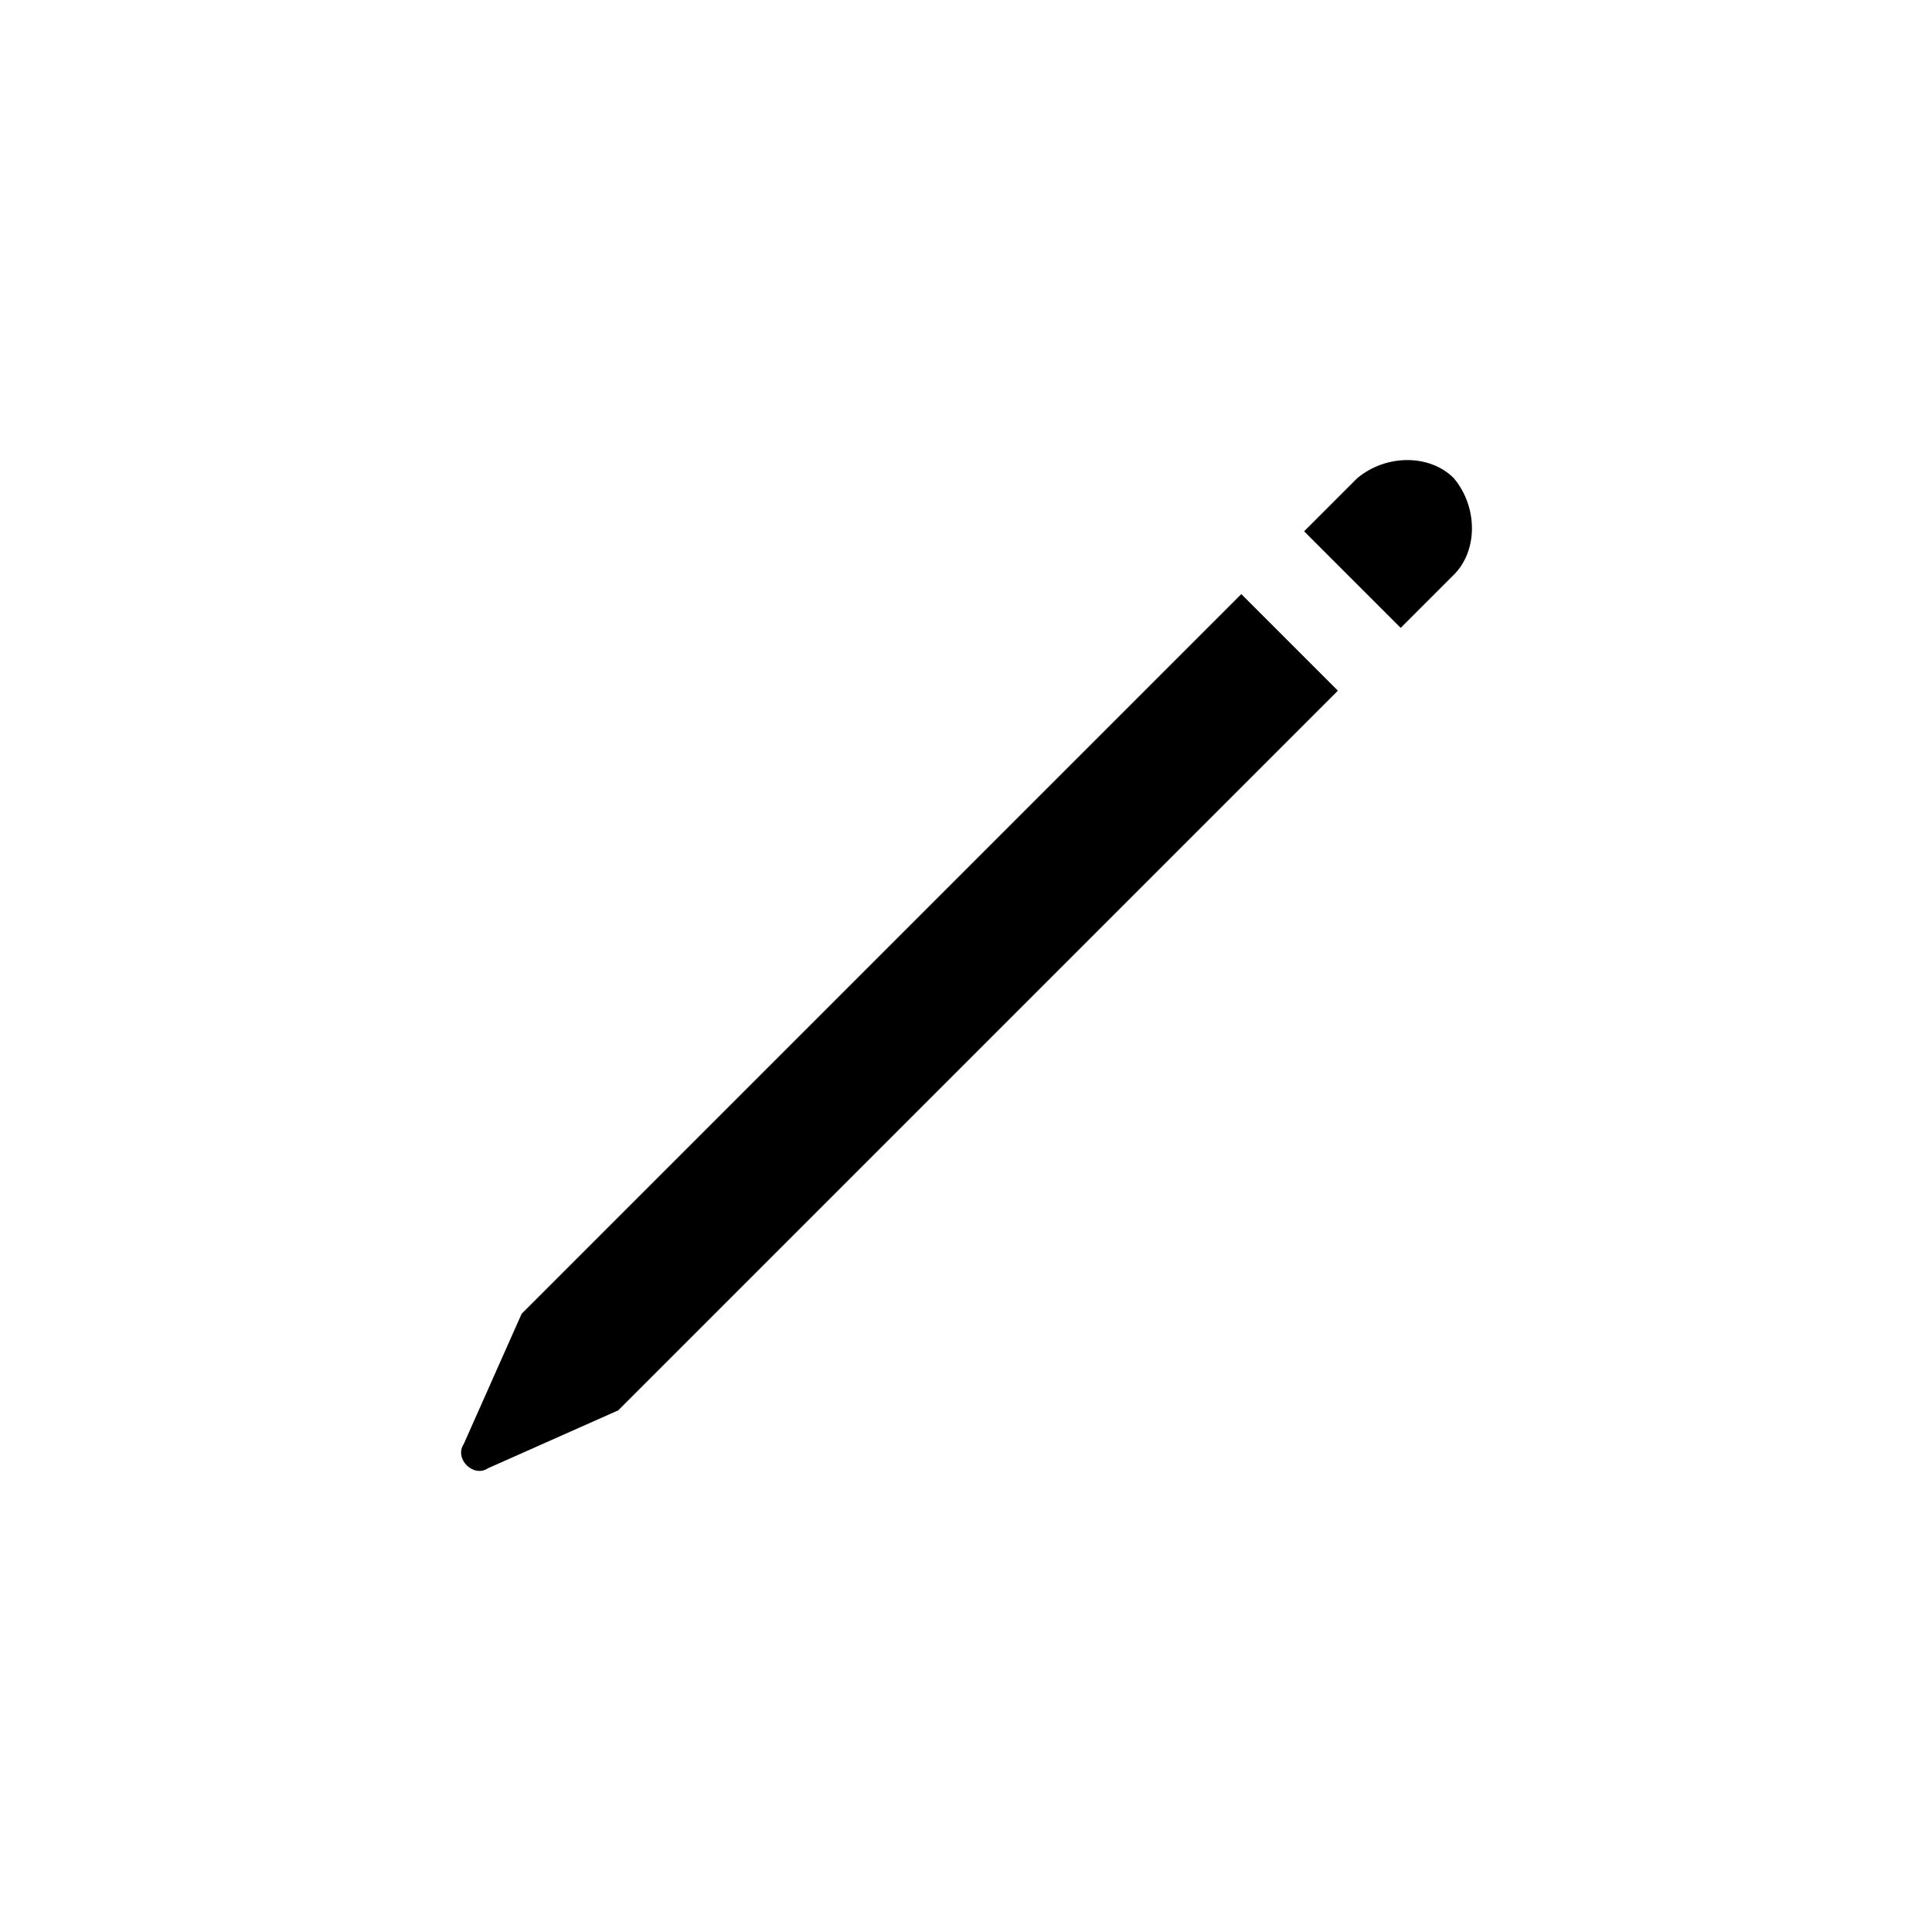
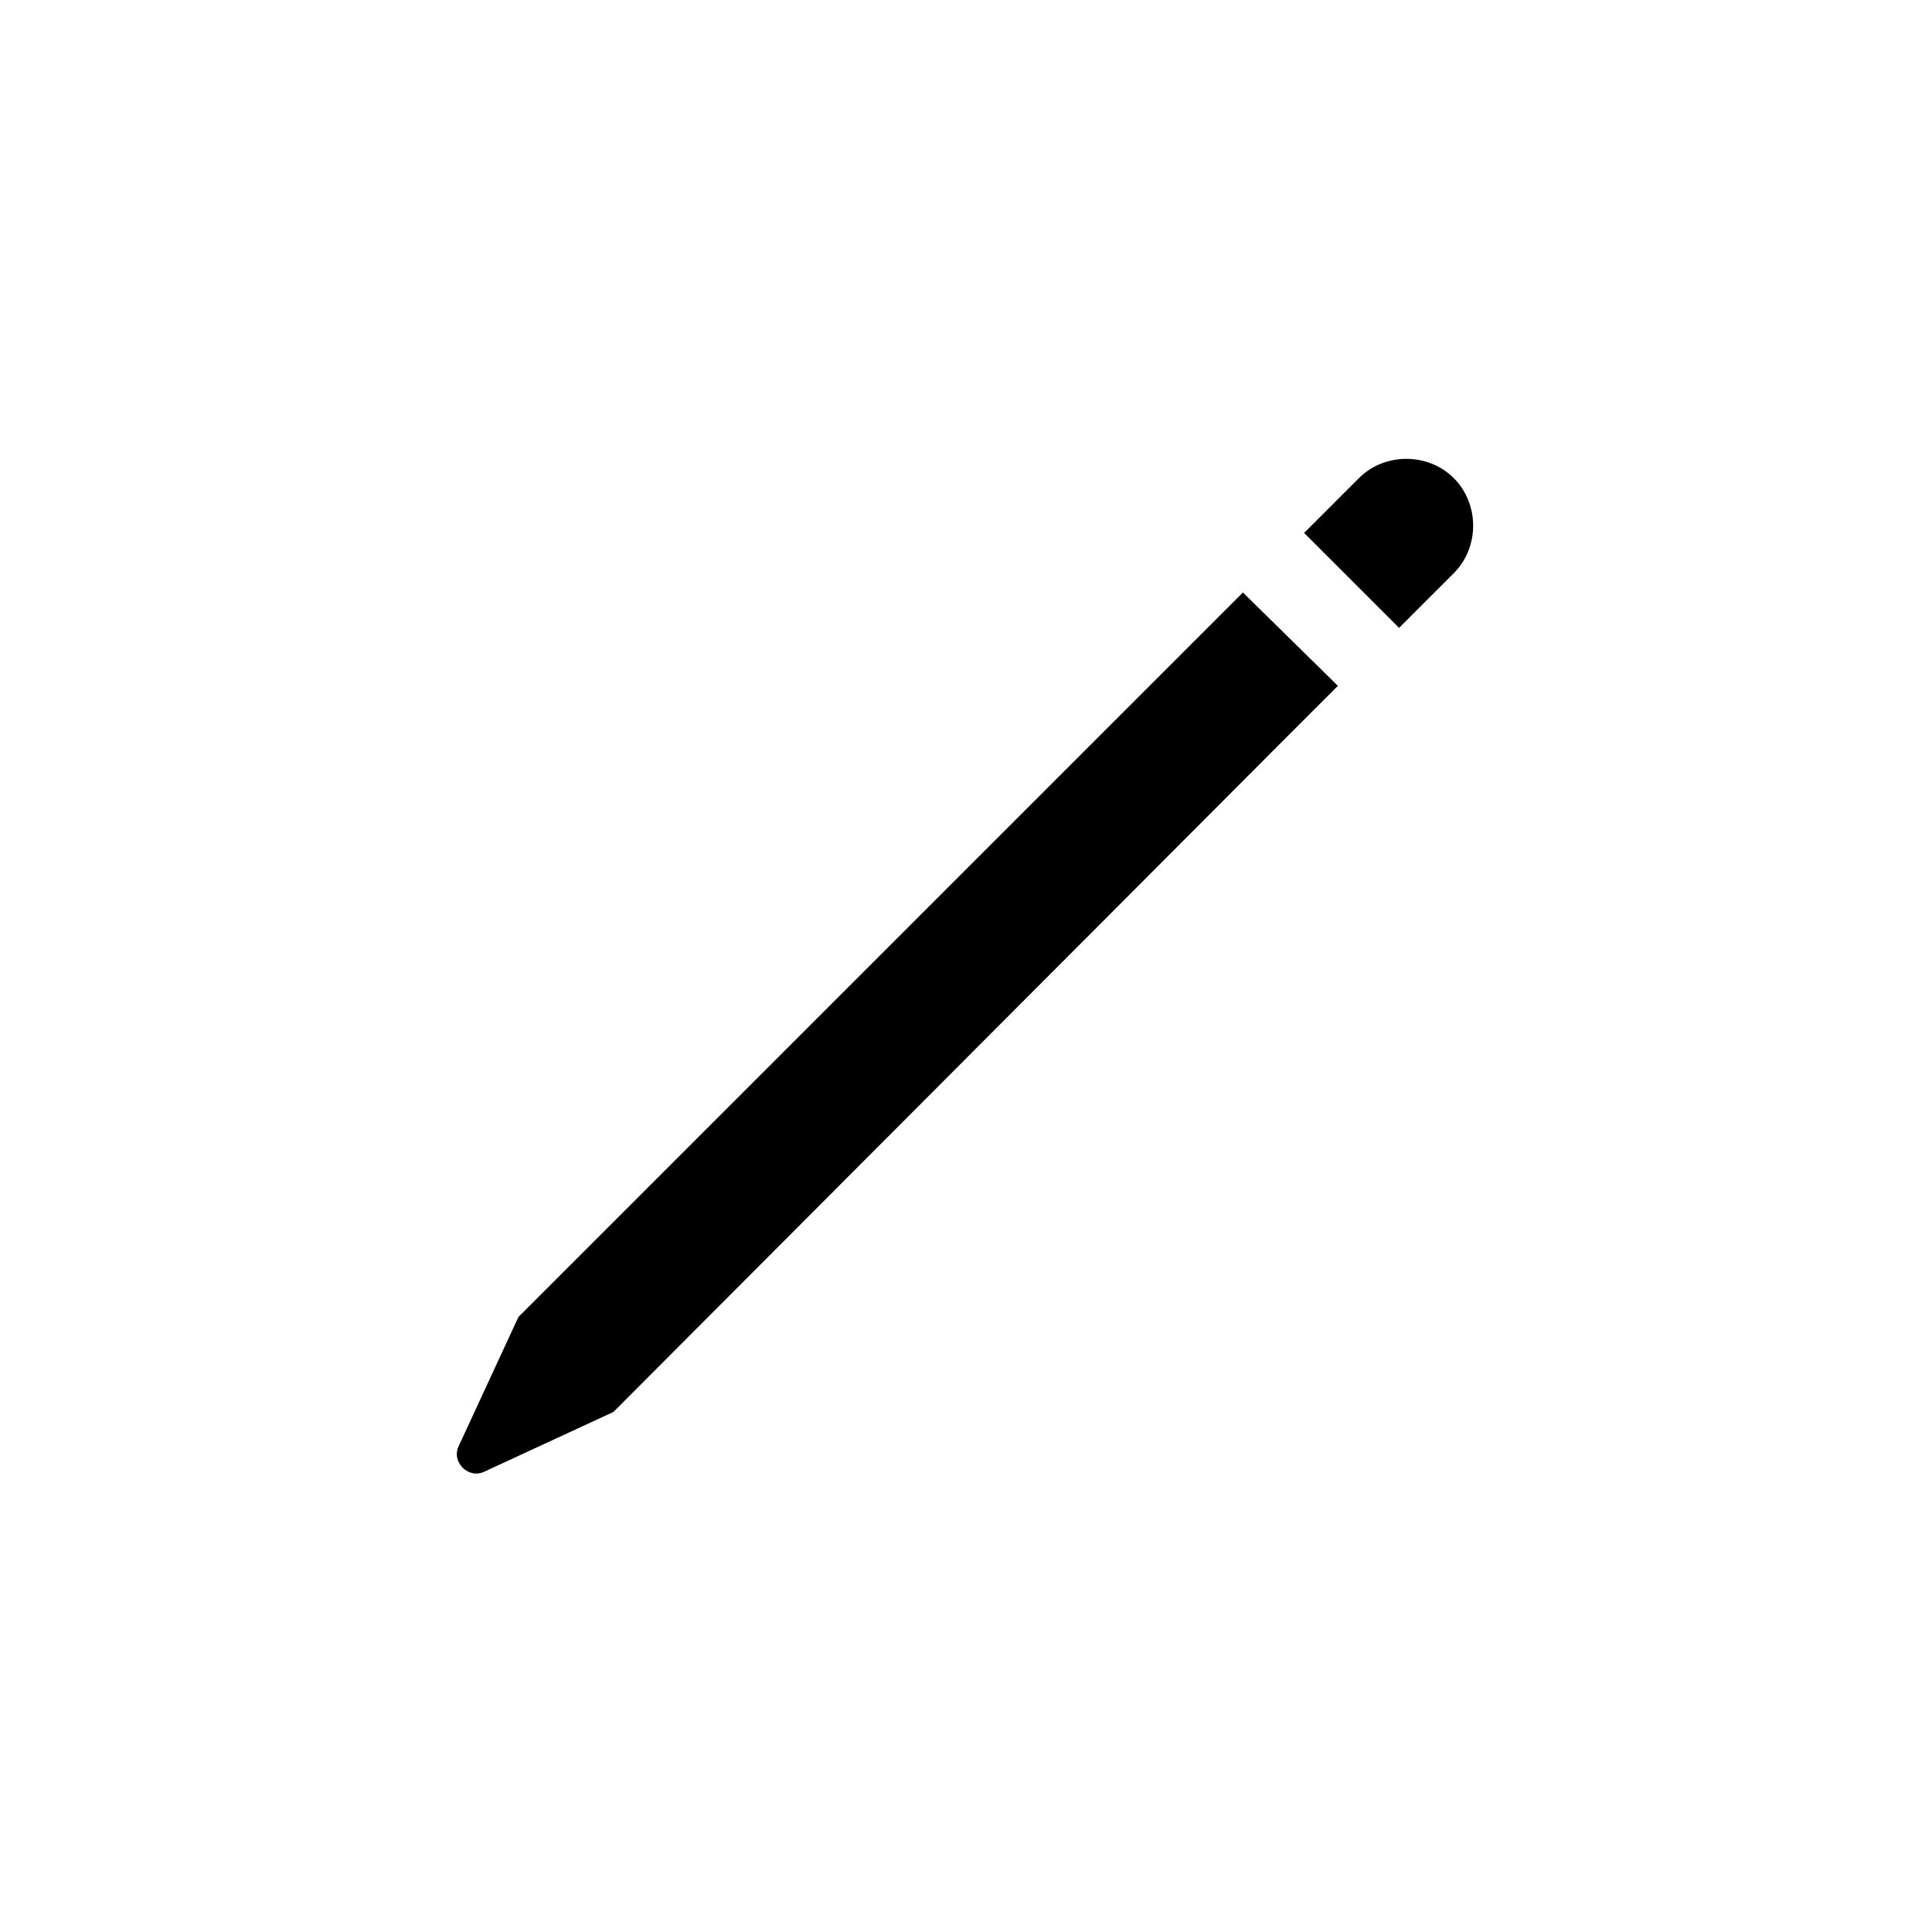
- <svg xmlns="http://www.w3.org/2000/svg" version="1.1" x="0px" y="0px" viewBox="0 0 40 40" style="enable-background:new 0 0 40 40;" xml:space="preserve">
-   <g id="BG">
- </g>
-   <g id="edit">
-     <g>
-       <path d="M30.1,11.9c0.5-0.5,0.5-1.4,0-2c-0.5-0.5-1.4-0.5-2,0L27,11l2,2L30.1,11.9z" />
-       <path d="M25.7,12.3l-1,1l-0.1,0.1L10.8,27.2c0,0,0,0,0,0l0,0l-1.2,2.7c-0.2,0.3,0.2,0.7,0.5,0.5l2.7-1.2l0,0c0,0,0,0,0,0    l13.8-13.8l0.1-0.1l1-1L25.7,12.3z" />
-     </g>
+ <svg xmlns="http://www.w3.org/2000/svg" version="1.1" id="edit" x="0px" y="0px" viewBox="0 0 120 120" style="enable-background:new 0 0 120 120;" xml:space="preserve">
+   <style type="text/css">
+ 	.st0{fill:none;}
+ </style>
+   <rect id="BG" class="st0" width="120" height="120" />
+   <g>
+     <path d="M90.3,35.6c1.6-1.6,1.6-4.3,0-5.9c-1.6-1.6-4.3-1.6-5.9,0l-3.4,3.4l5.9,5.9L90.3,35.6L90.3,35.6z" />
+     <path d="M77.2,36.8l-3.1,3.1l-0.4,0.4L32.2,81.8l-3.7,8c-0.5,1,0.6,2.1,1.6,1.6l8-3.7l41.5-41.6l0.4-0.4l3.1-3.1L77.2,36.8z" />
  </g>
</svg>
